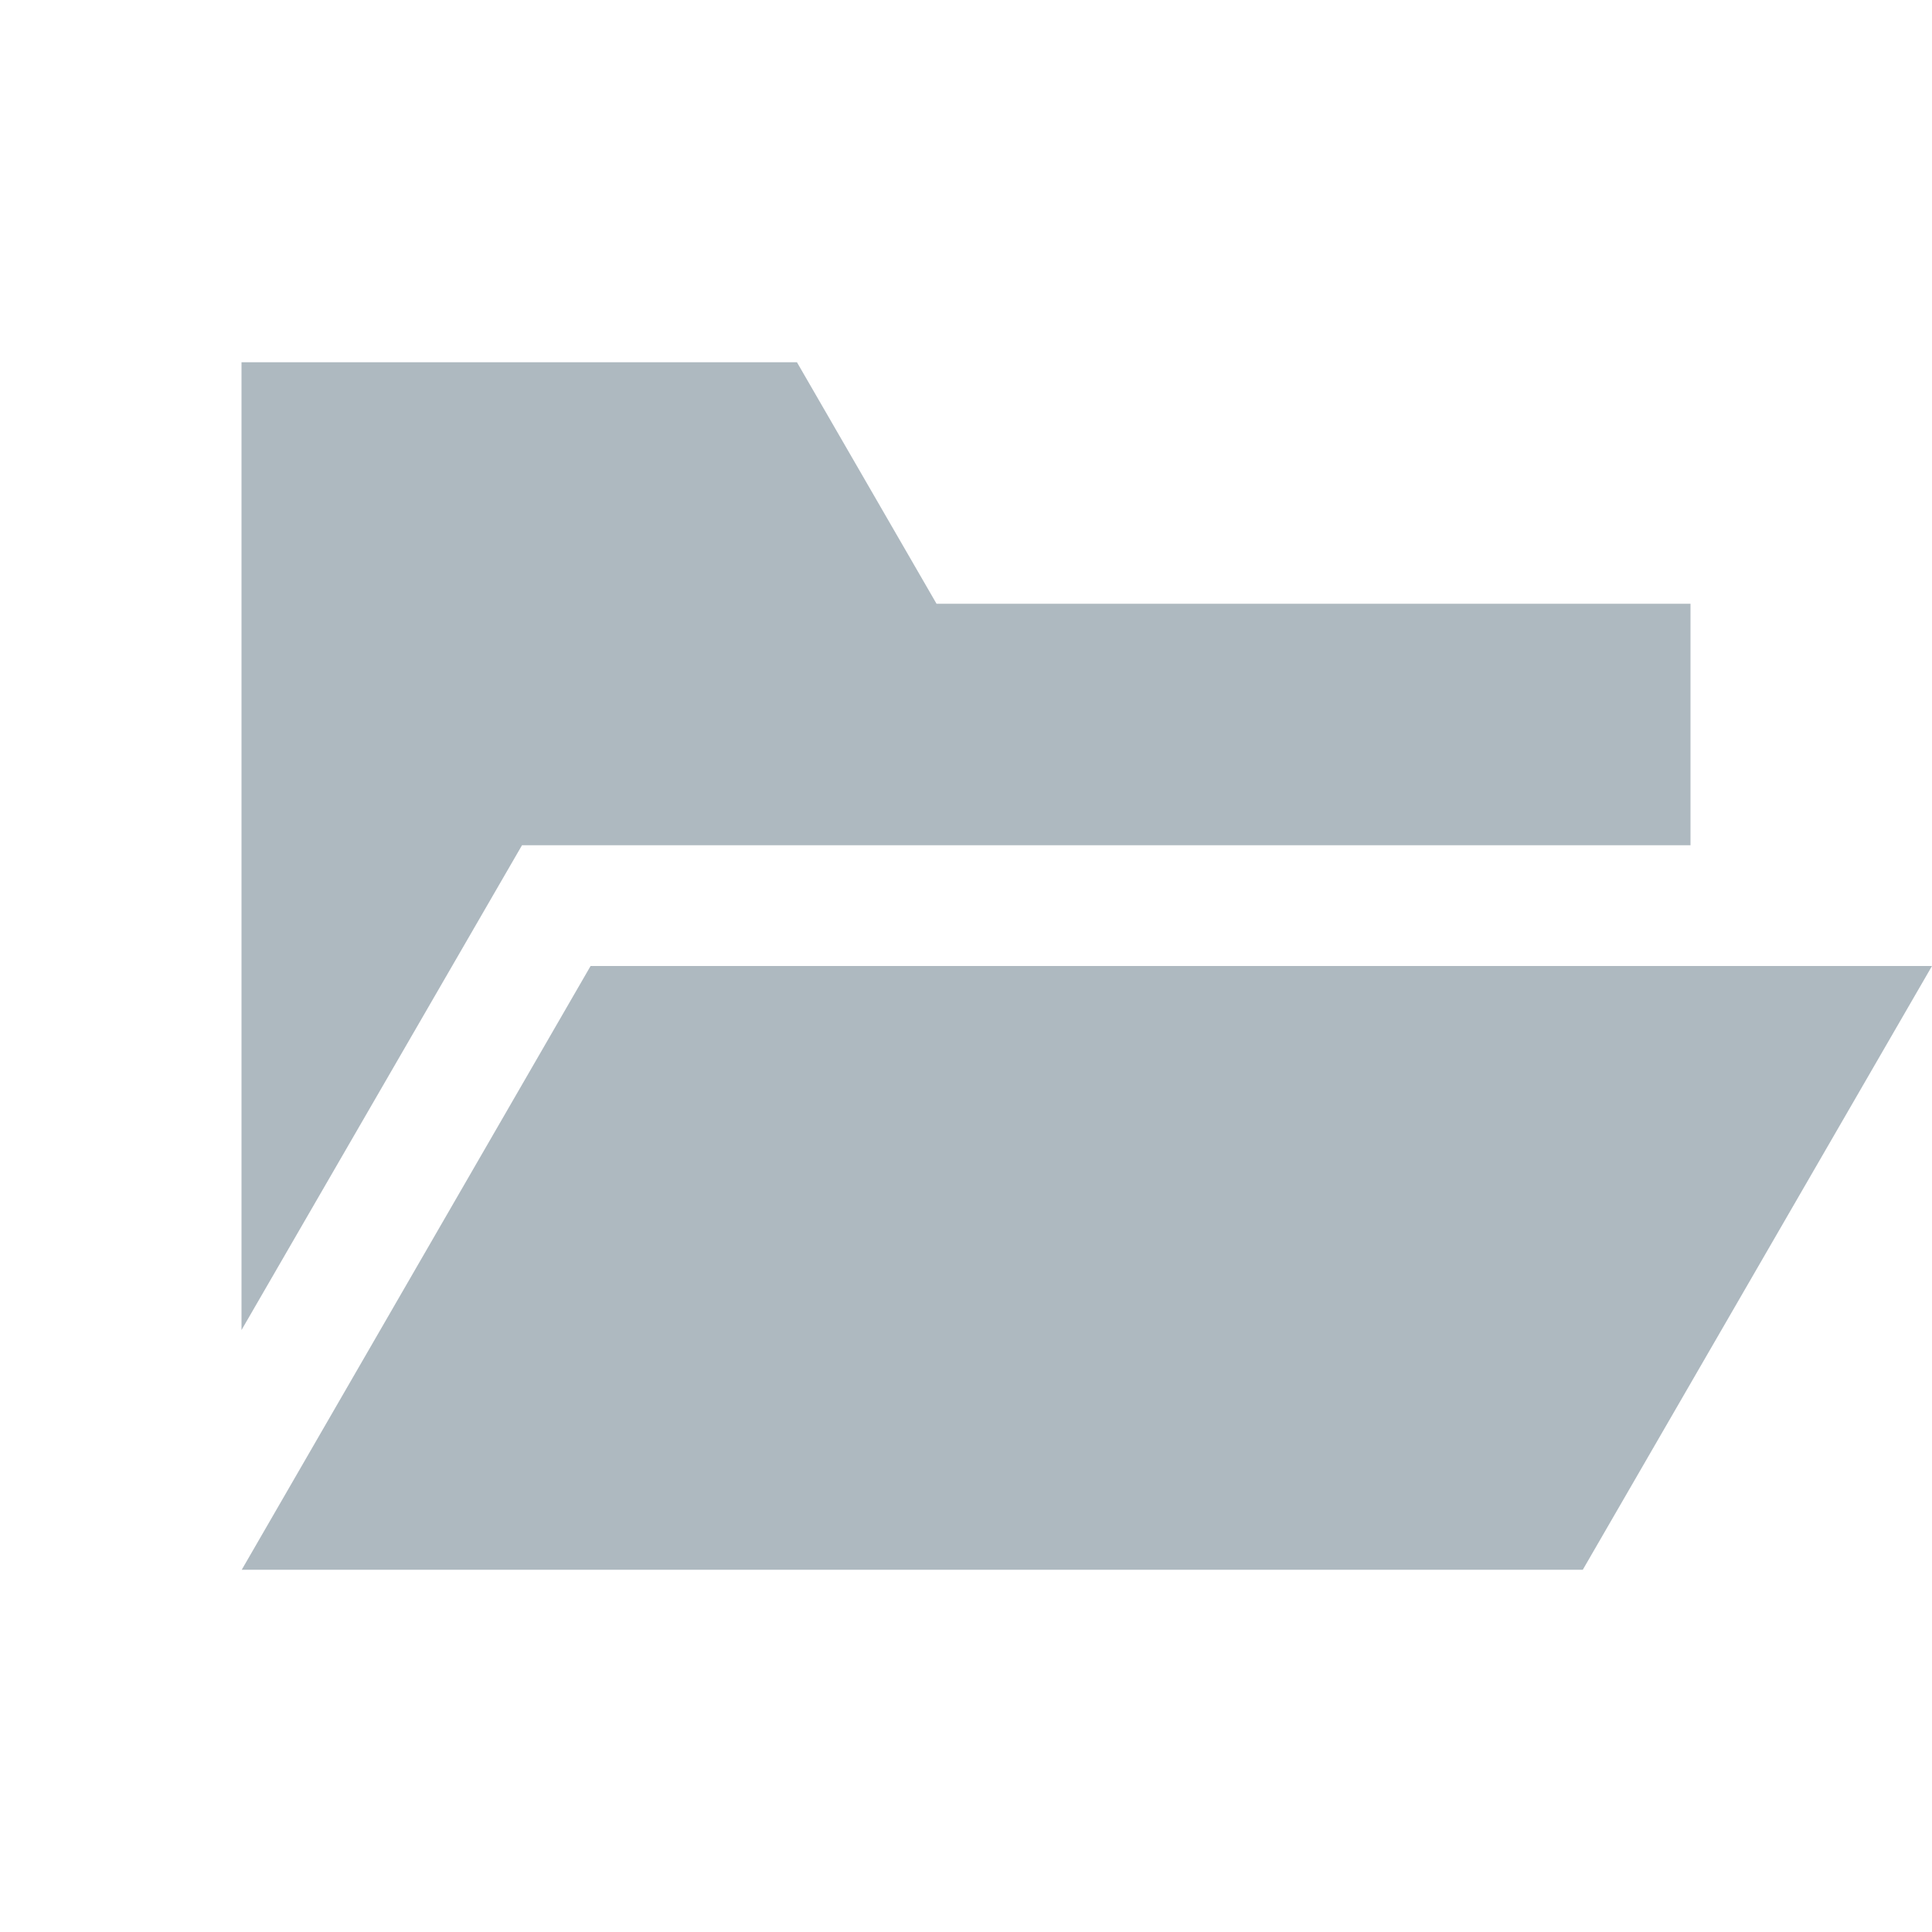
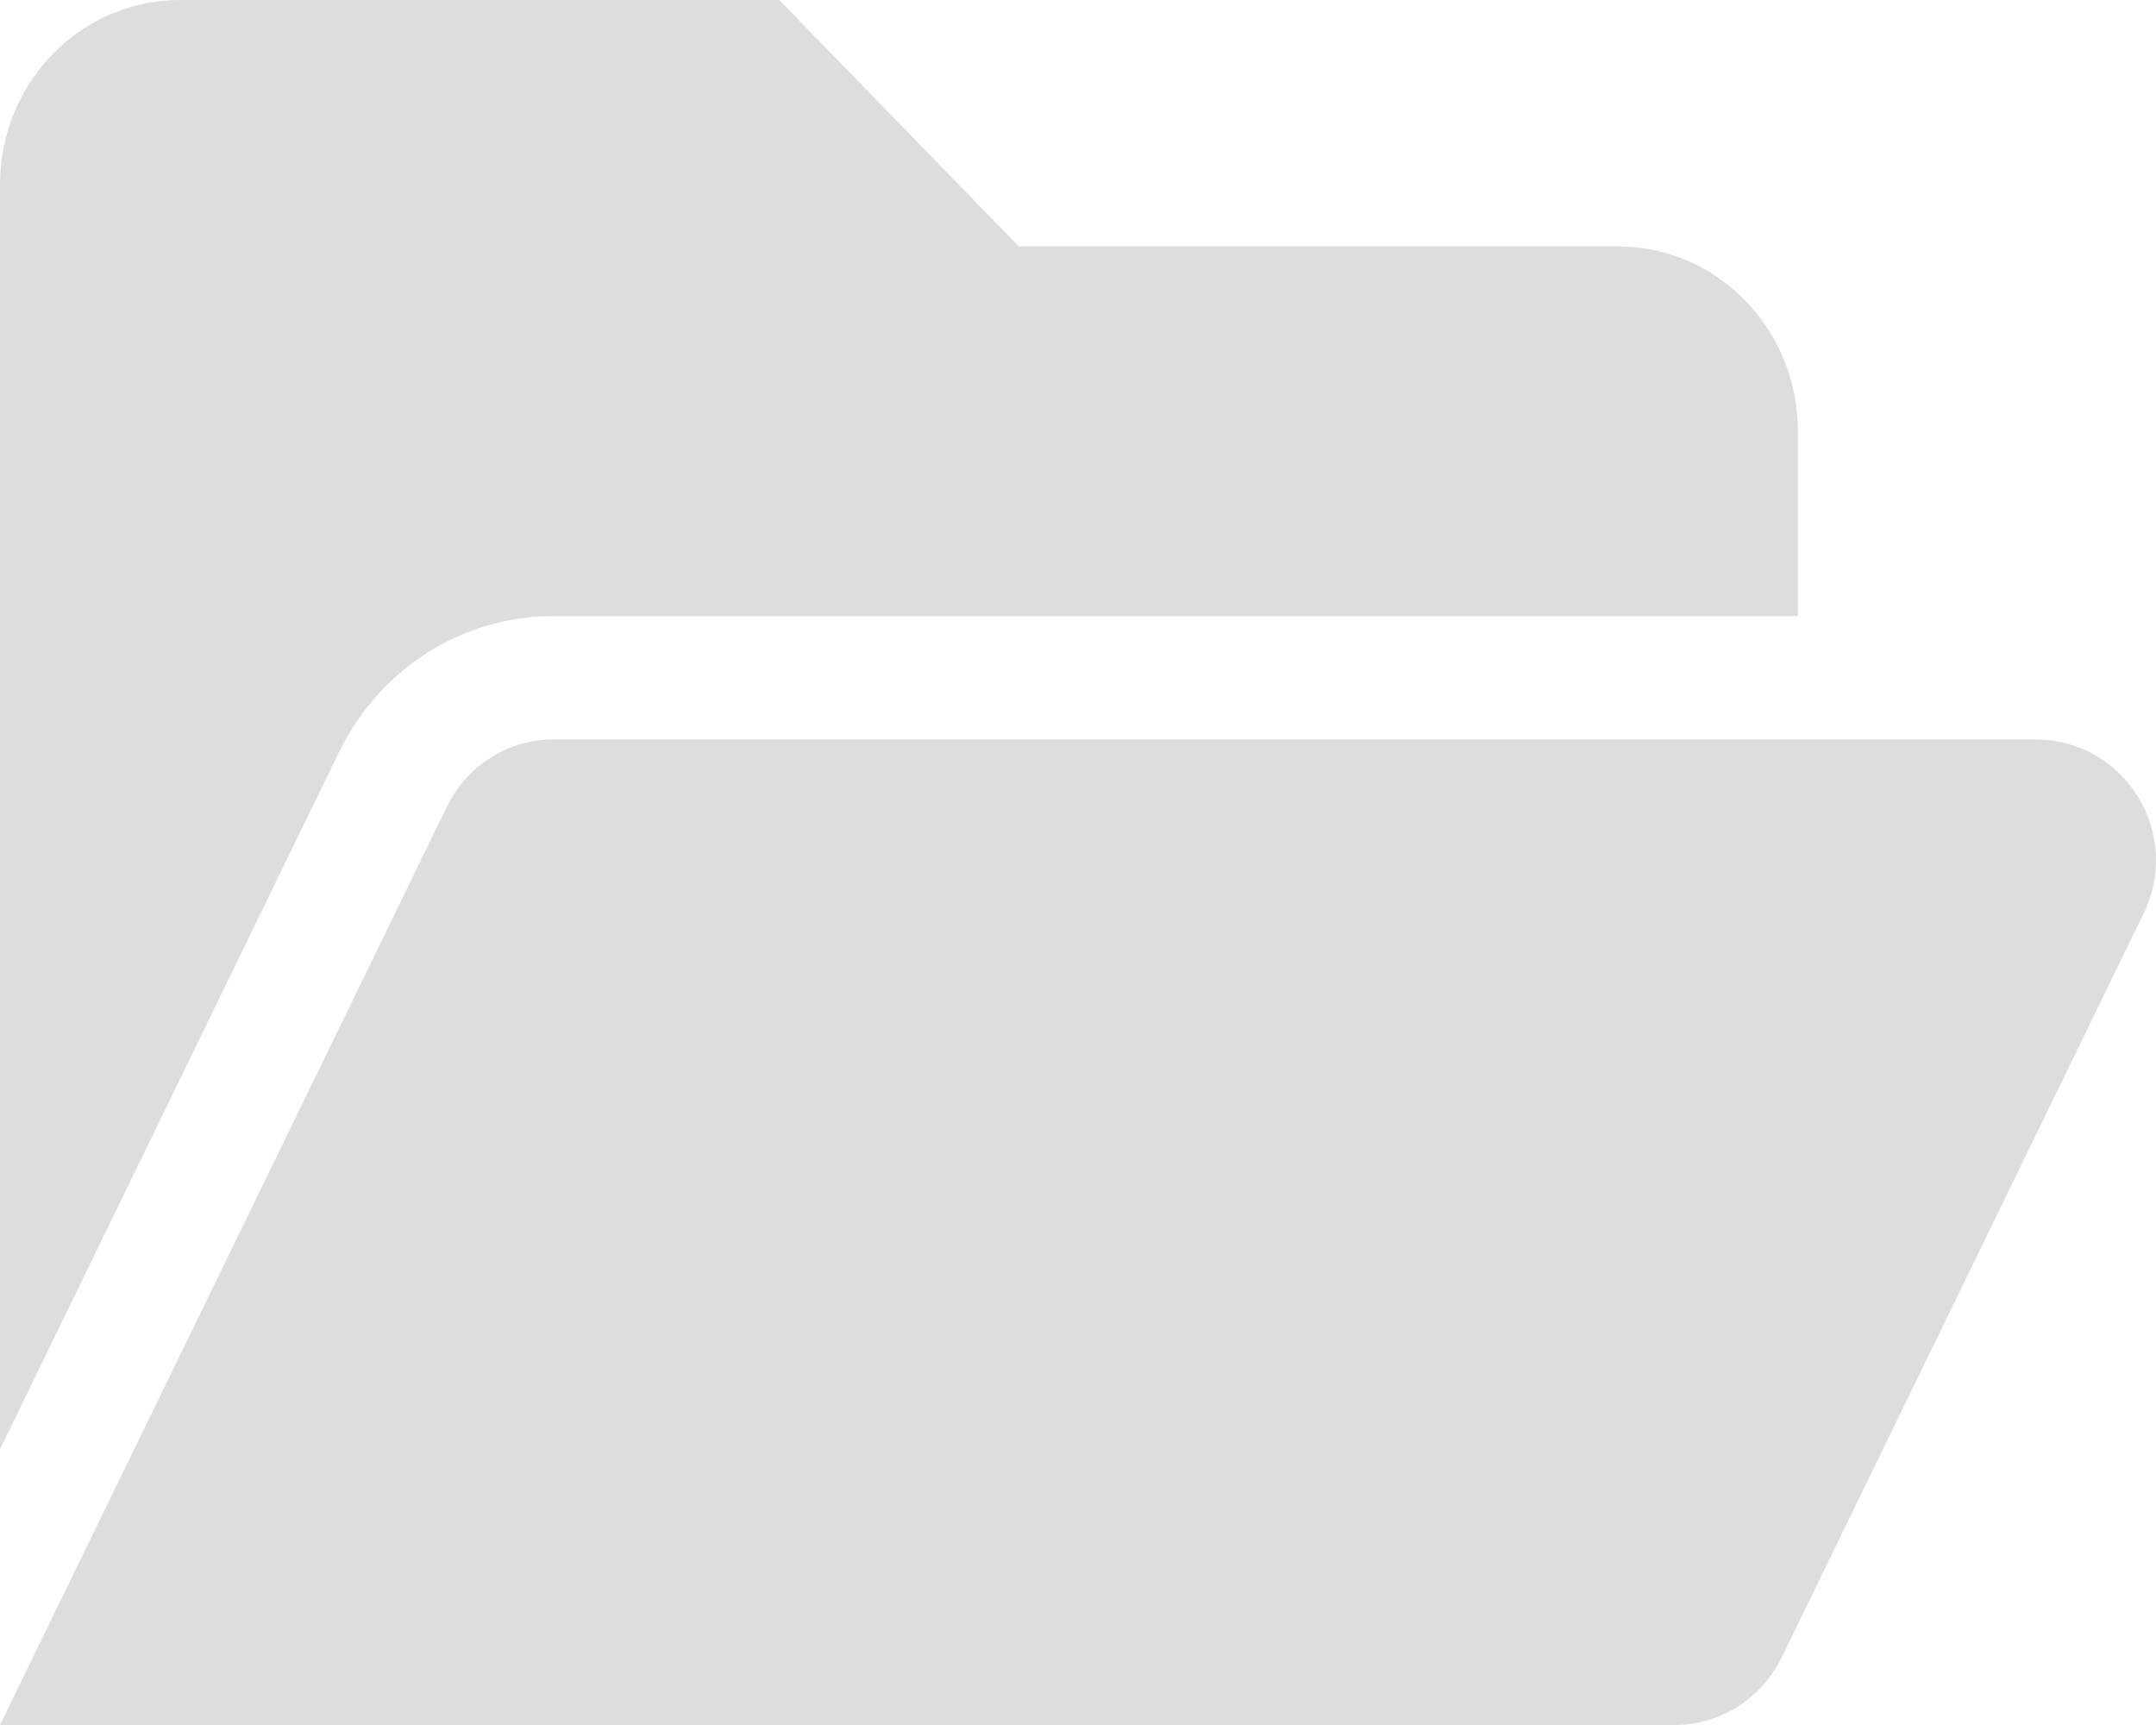
- <svg xmlns="http://www.w3.org/2000/svg" width="16" height="16" viewBox="0 0 16 16">
-   <path fill="#9AA7B0" fill-opacity=".8" fill-rule="evenodd" d="M4.323,7 L2,11.015 L2,7 L2,5 L2,3 L6.6,3 L7.756,5 L14,5 L14,7 L4.323,7 Z M4.891,8 L16,8 L13.108,13 L2.002,13 L4.891,8 Z" />
+ <svg xmlns="http://www.w3.org/2000/svg" width="10" height="8" viewBox="0 0 10 8" fill="none">
+   <path d="M2.568 2.857H8.339V2C8.339 1.527 7.966 1.143 7.506 1.143H4.726L3.614 0H0.834C0.373 0 0 0.384 0 0.857V6.721L1.573 3.487C1.762 3.1 2.144 2.857 2.568 2.857ZM9.436 3.429H2.568C2.358 3.429 2.165 3.55 2.071 3.745L0 8H7.768C7.978 8 8.171 7.878 8.265 7.684L9.933 4.256C10.132 3.875 9.863 3.429 9.436 3.429Z" fill="#DDDDDD" />
</svg>
